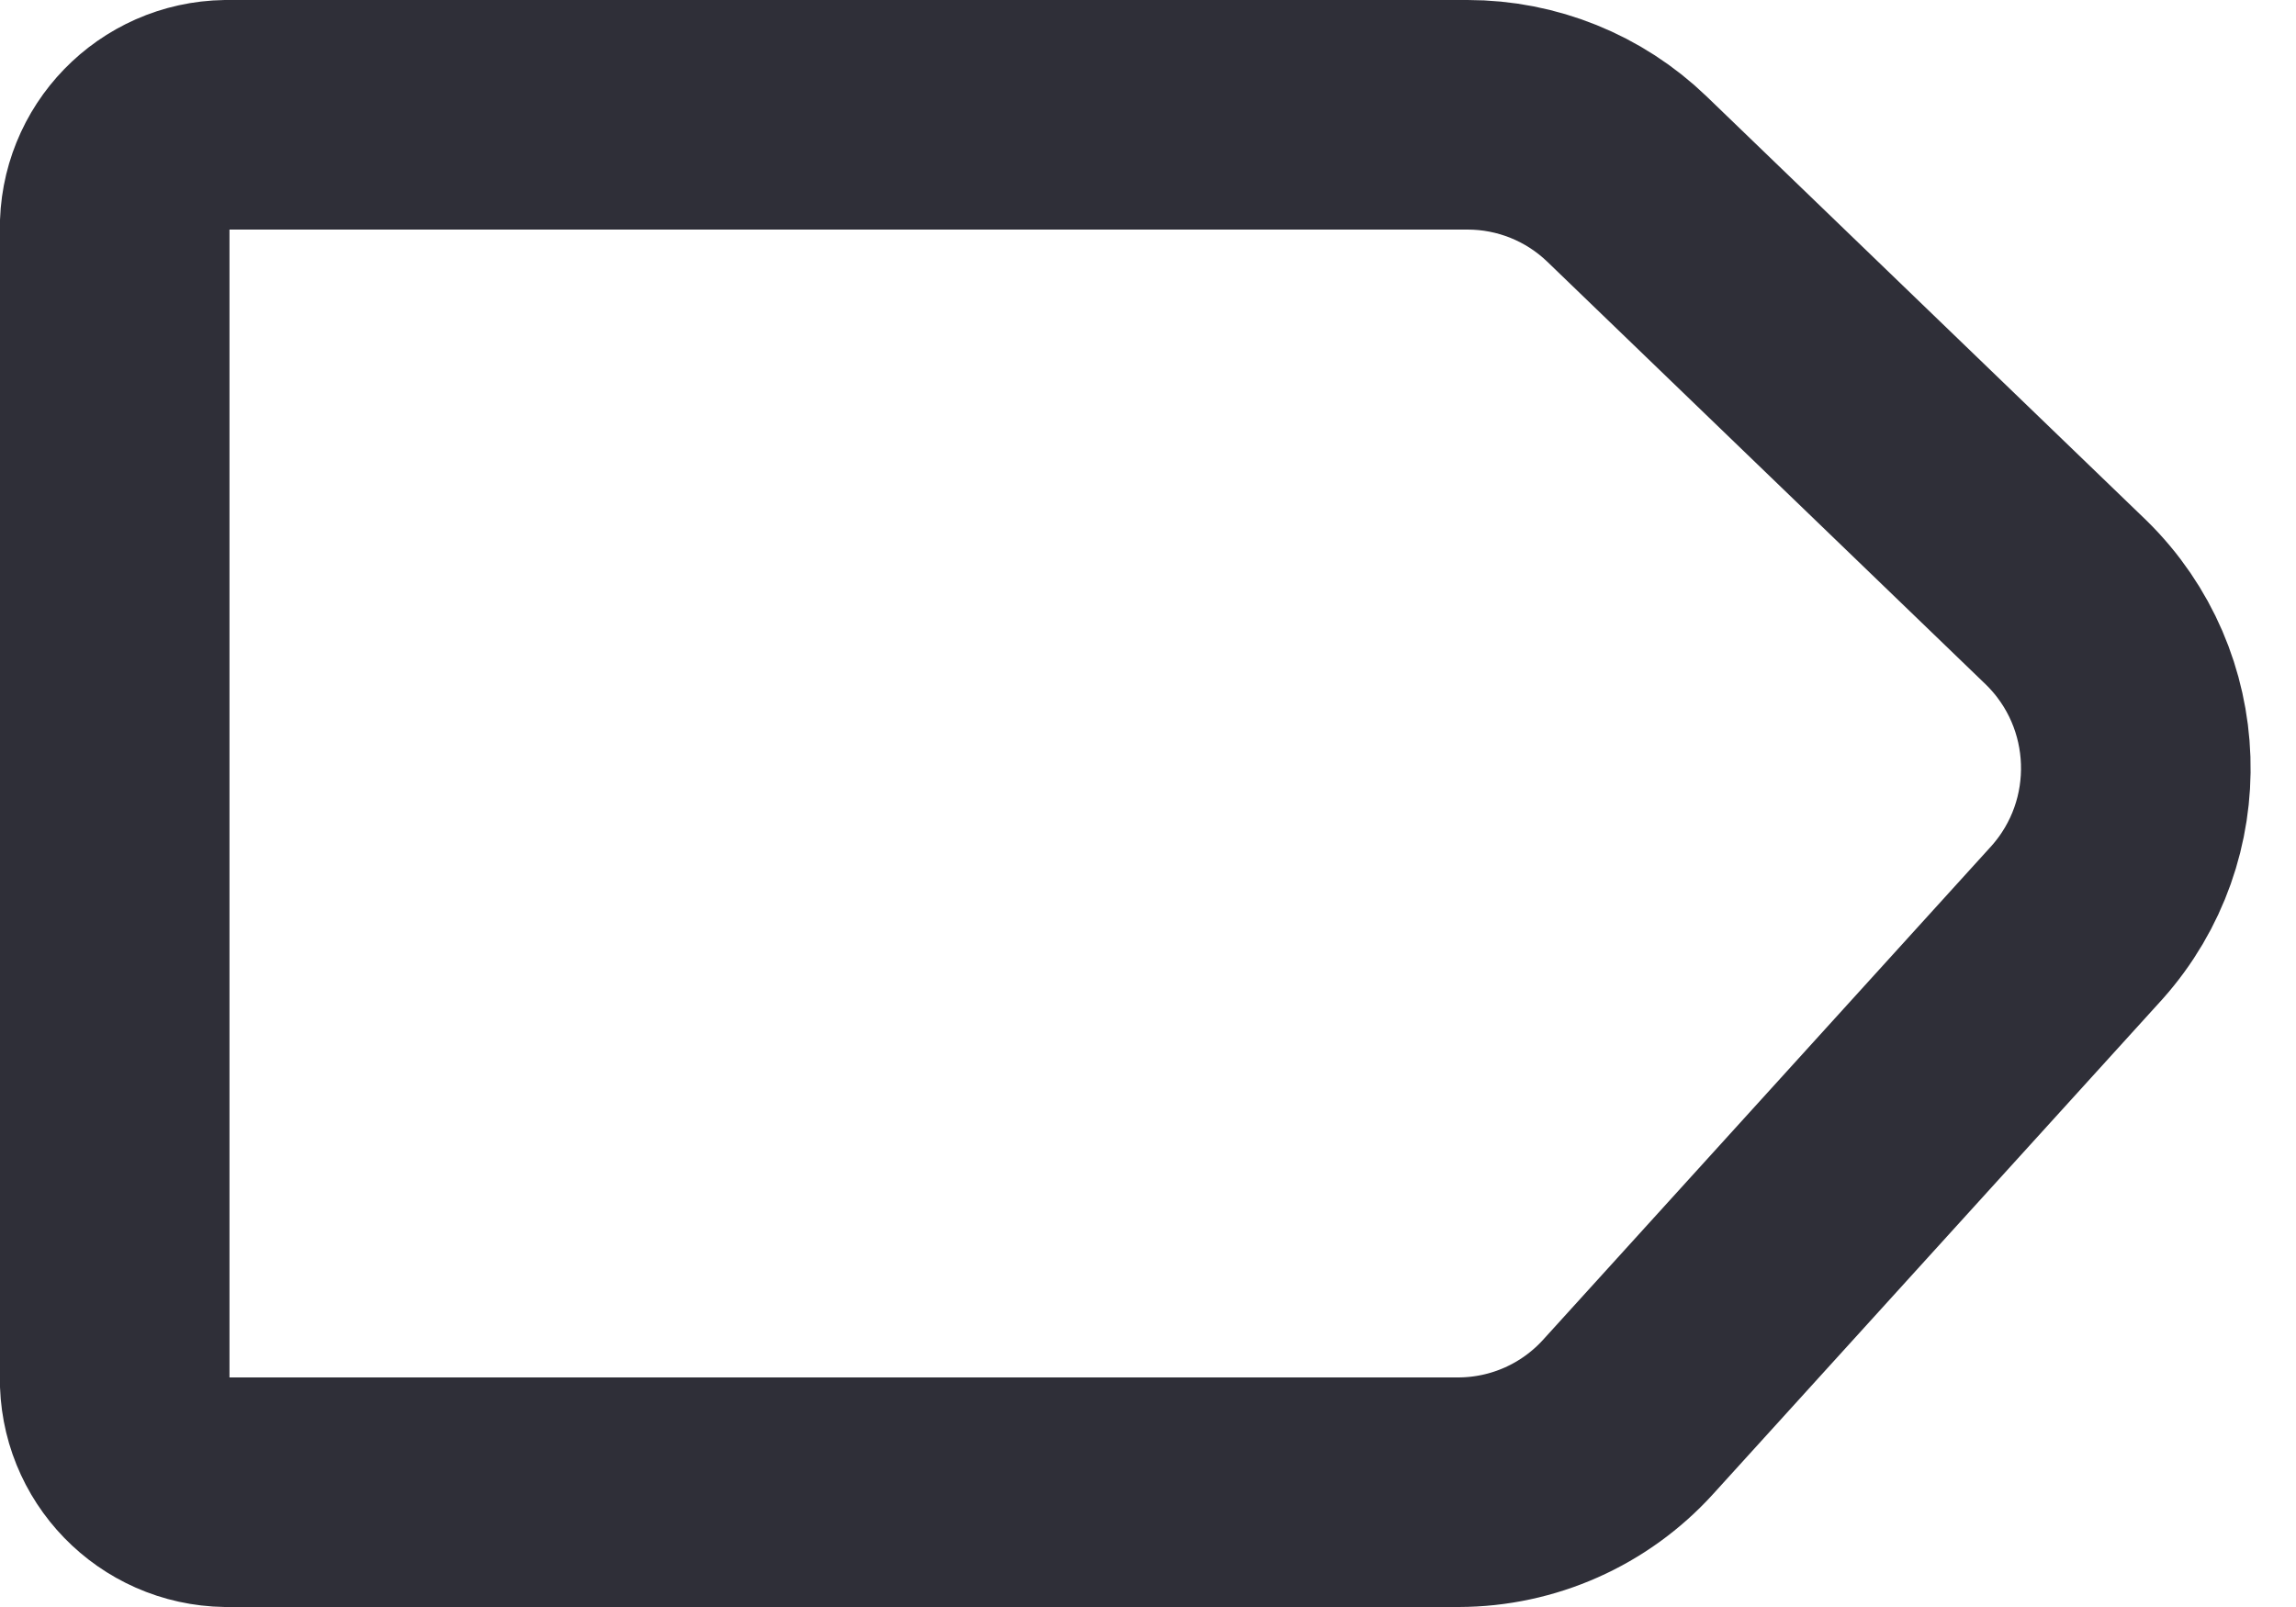
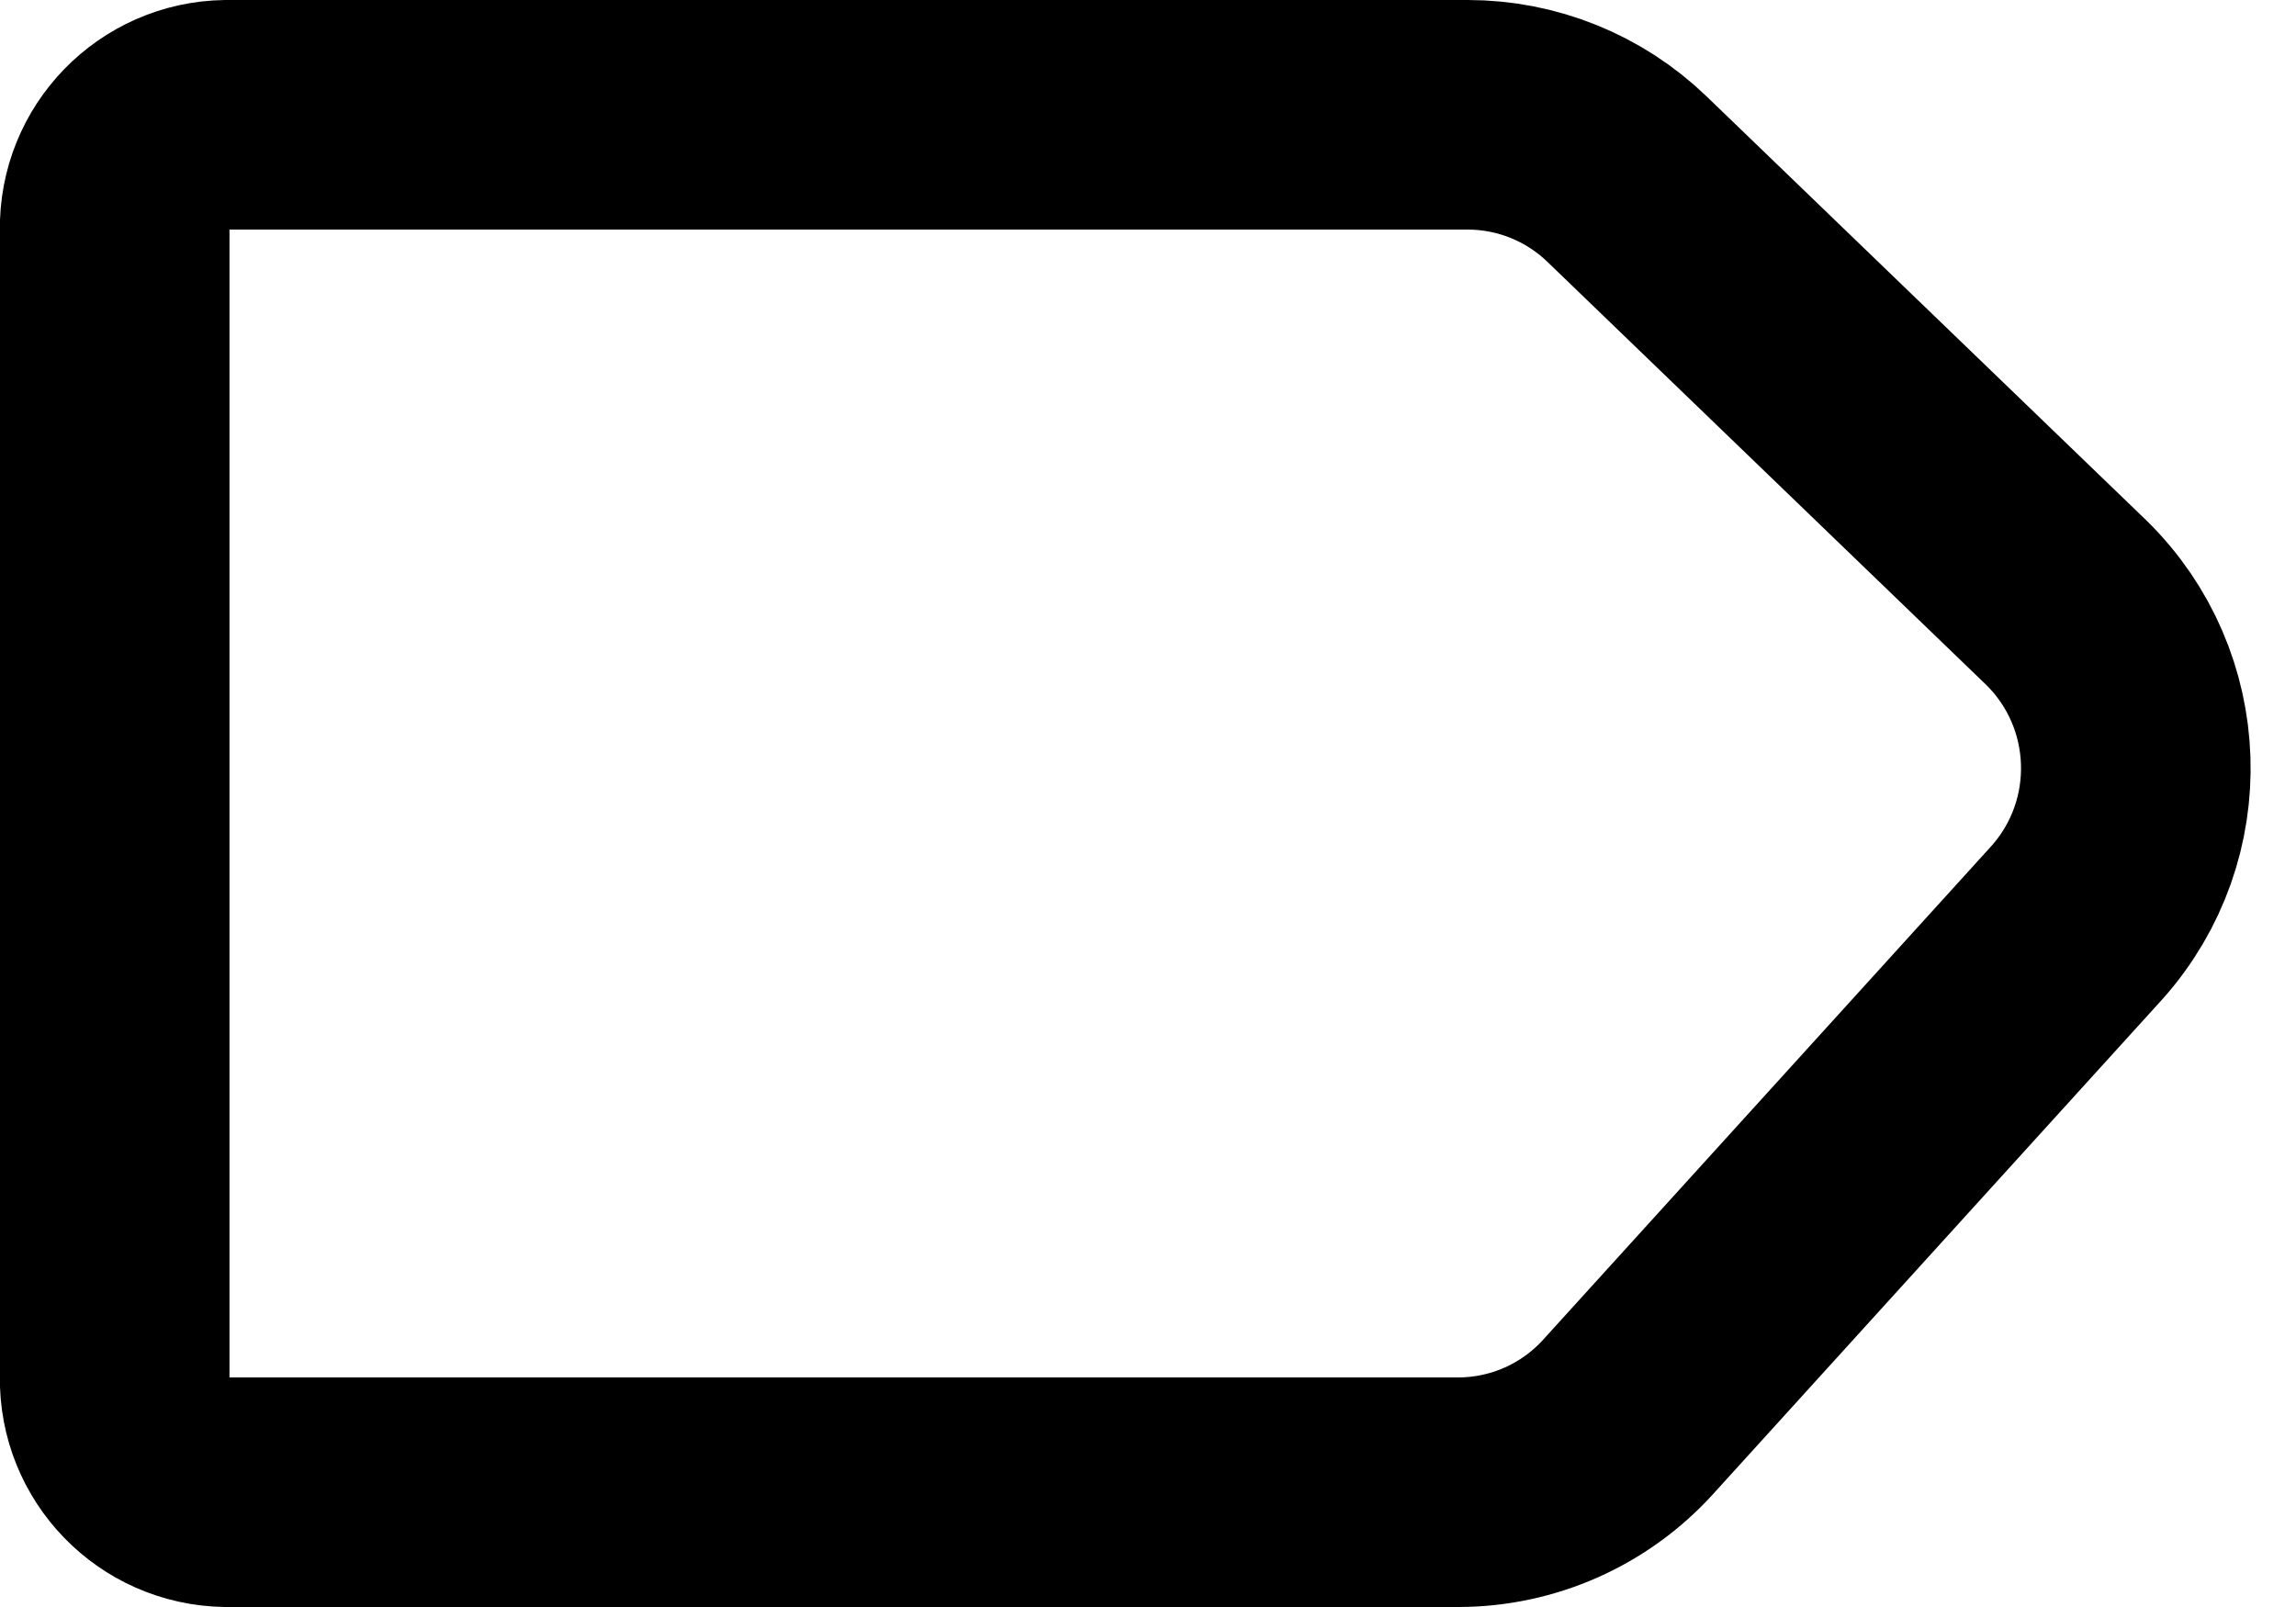
<svg xmlns="http://www.w3.org/2000/svg" width="20" height="14" fill="none" viewBox="0 0 20 14">
-   <path stroke="#2F2F38" stroke-linecap="round" stroke-linejoin="round" stroke-width="2" d="M12.705 13H1.969a.985.985 0 0 1-.97-1V2a.985.985 0 0 1 .97-1h10.815a2 2 0 0 1 1.388.56L18 5.251a2.02 2.02 0 0 1 .093 2.785l-3.911 4.308a2 2 0 0 1-1.477.656Z" />
+   <path stroke="currentColor" stroke-linecap="round" stroke-linejoin="round" stroke-width="2" d="M12.705 13H1.969a.985.985 0 0 1-.97-1V2a.985.985 0 0 1 .97-1h10.815a2 2 0 0 1 1.388.56L18 5.251a2.02 2.02 0 0 1 .093 2.785l-3.911 4.308a2 2 0 0 1-1.477.656Z" />
</svg>
